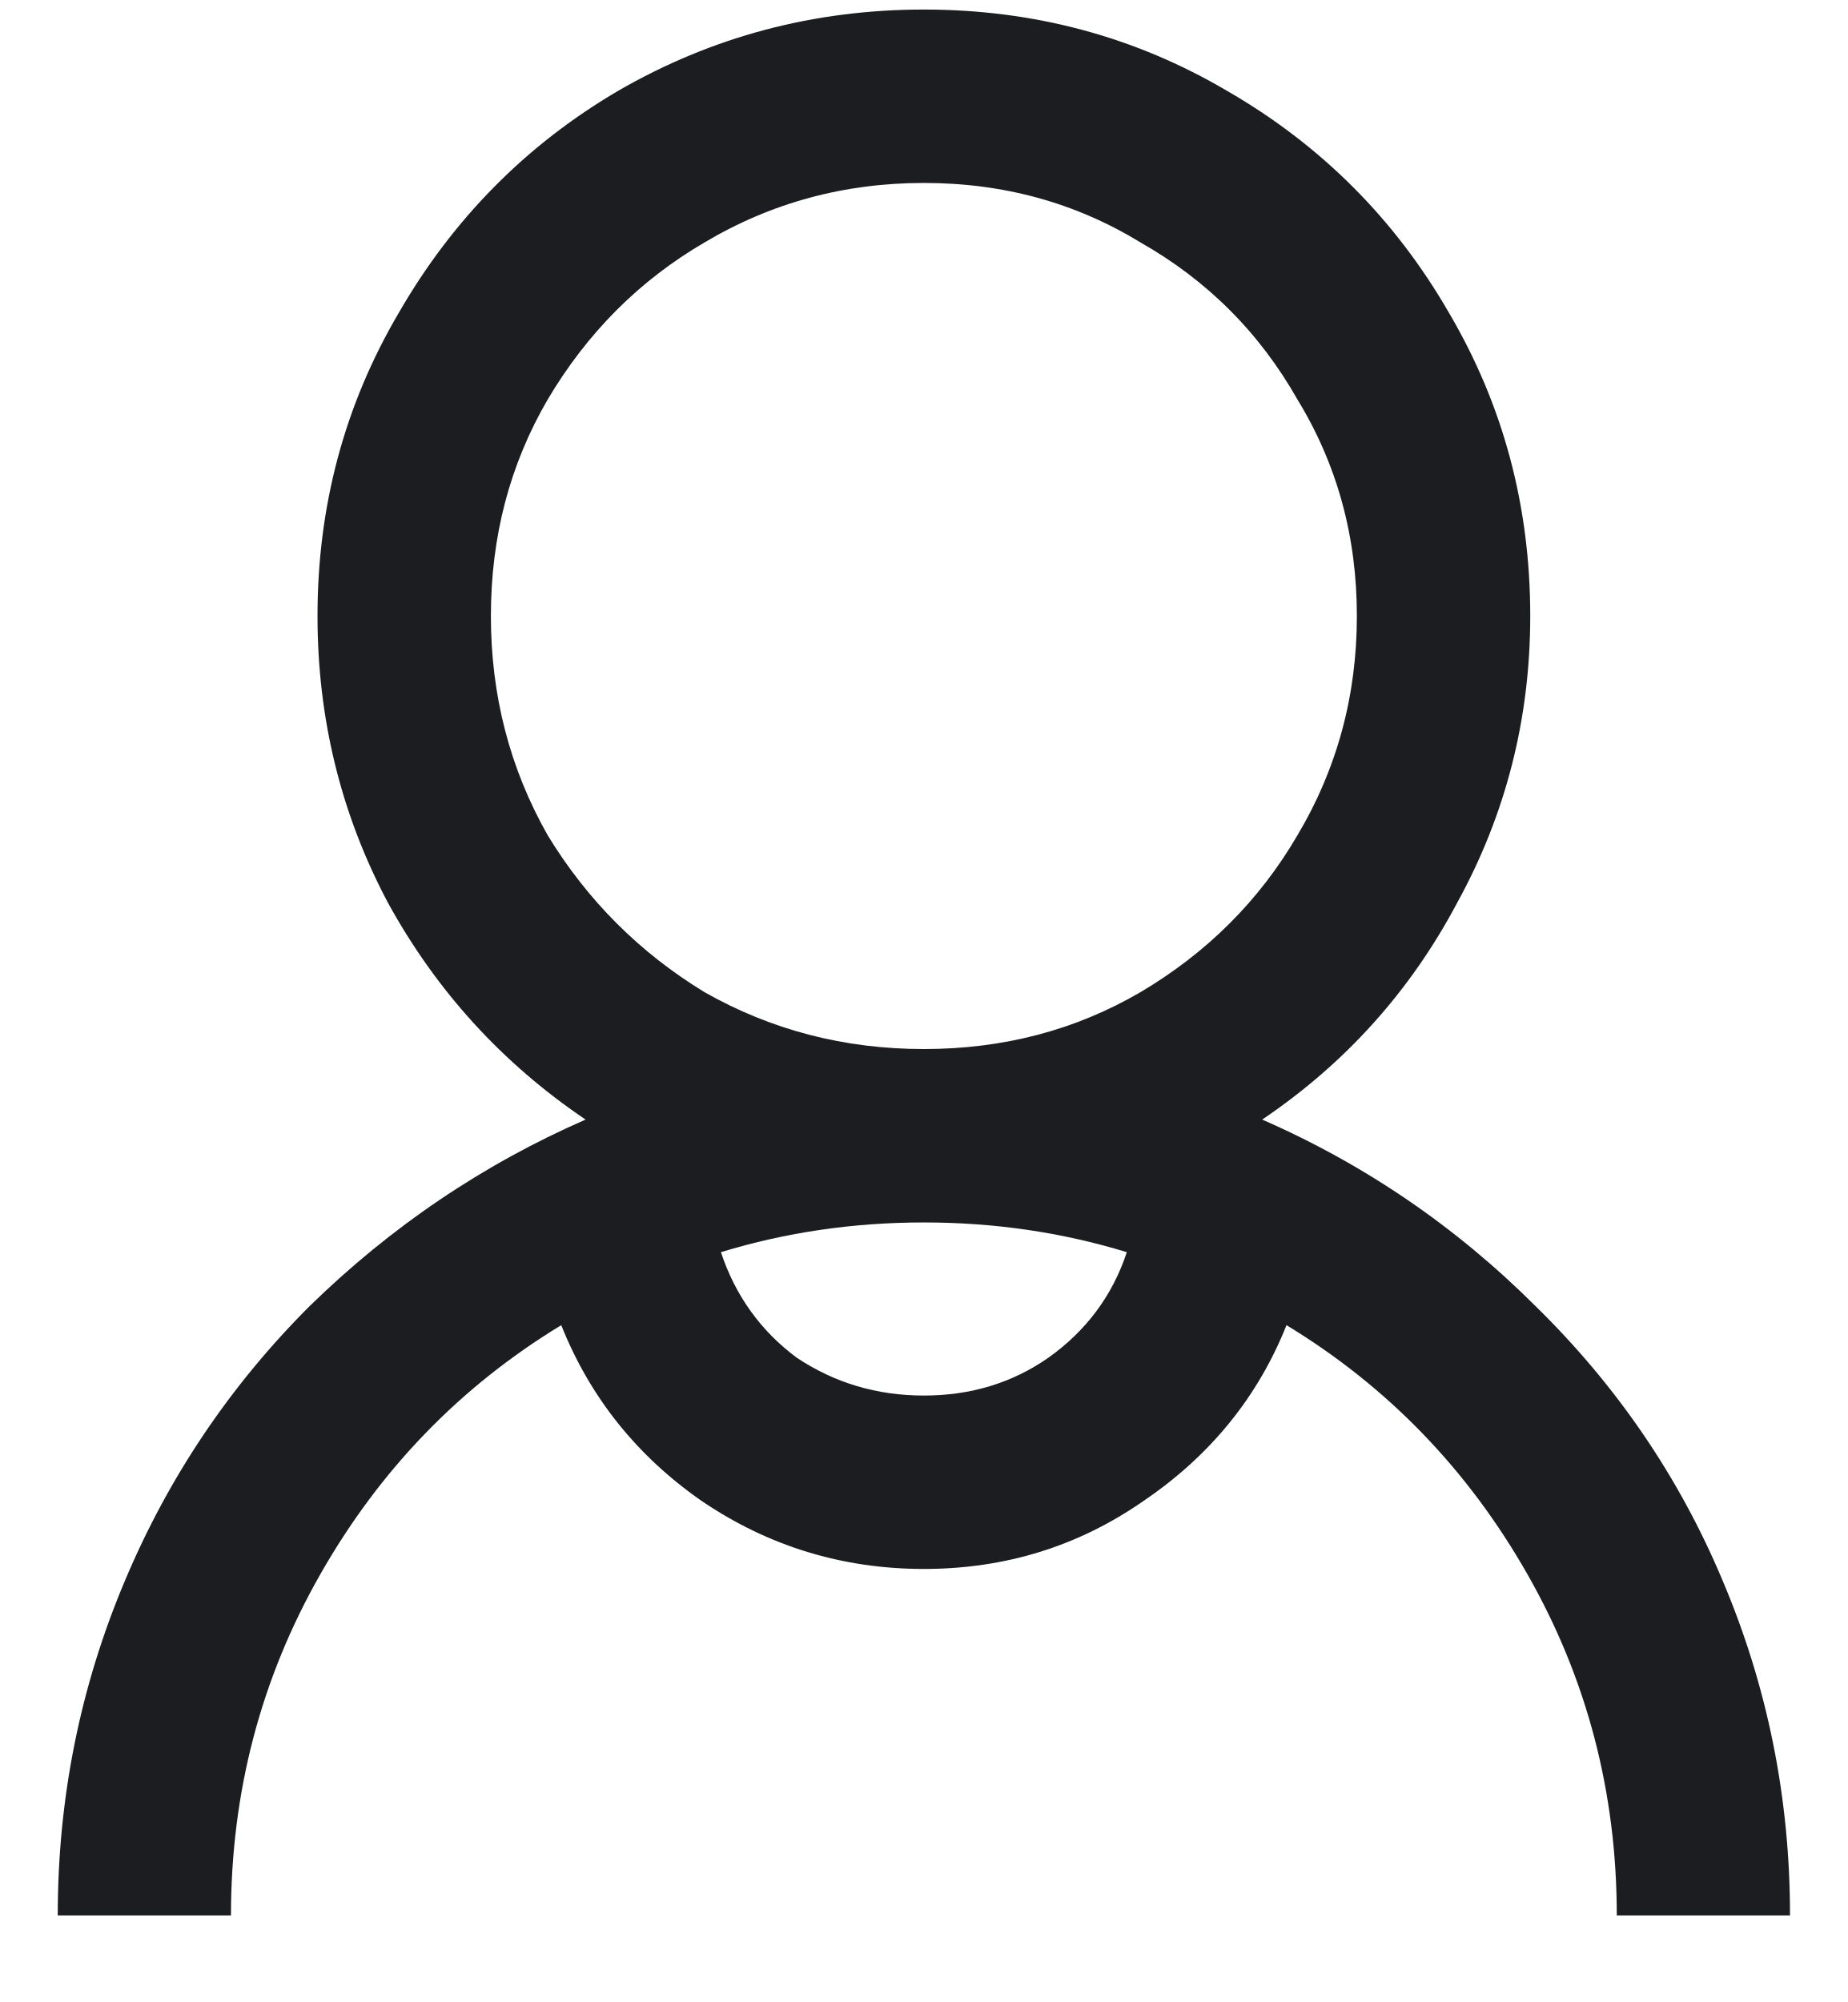
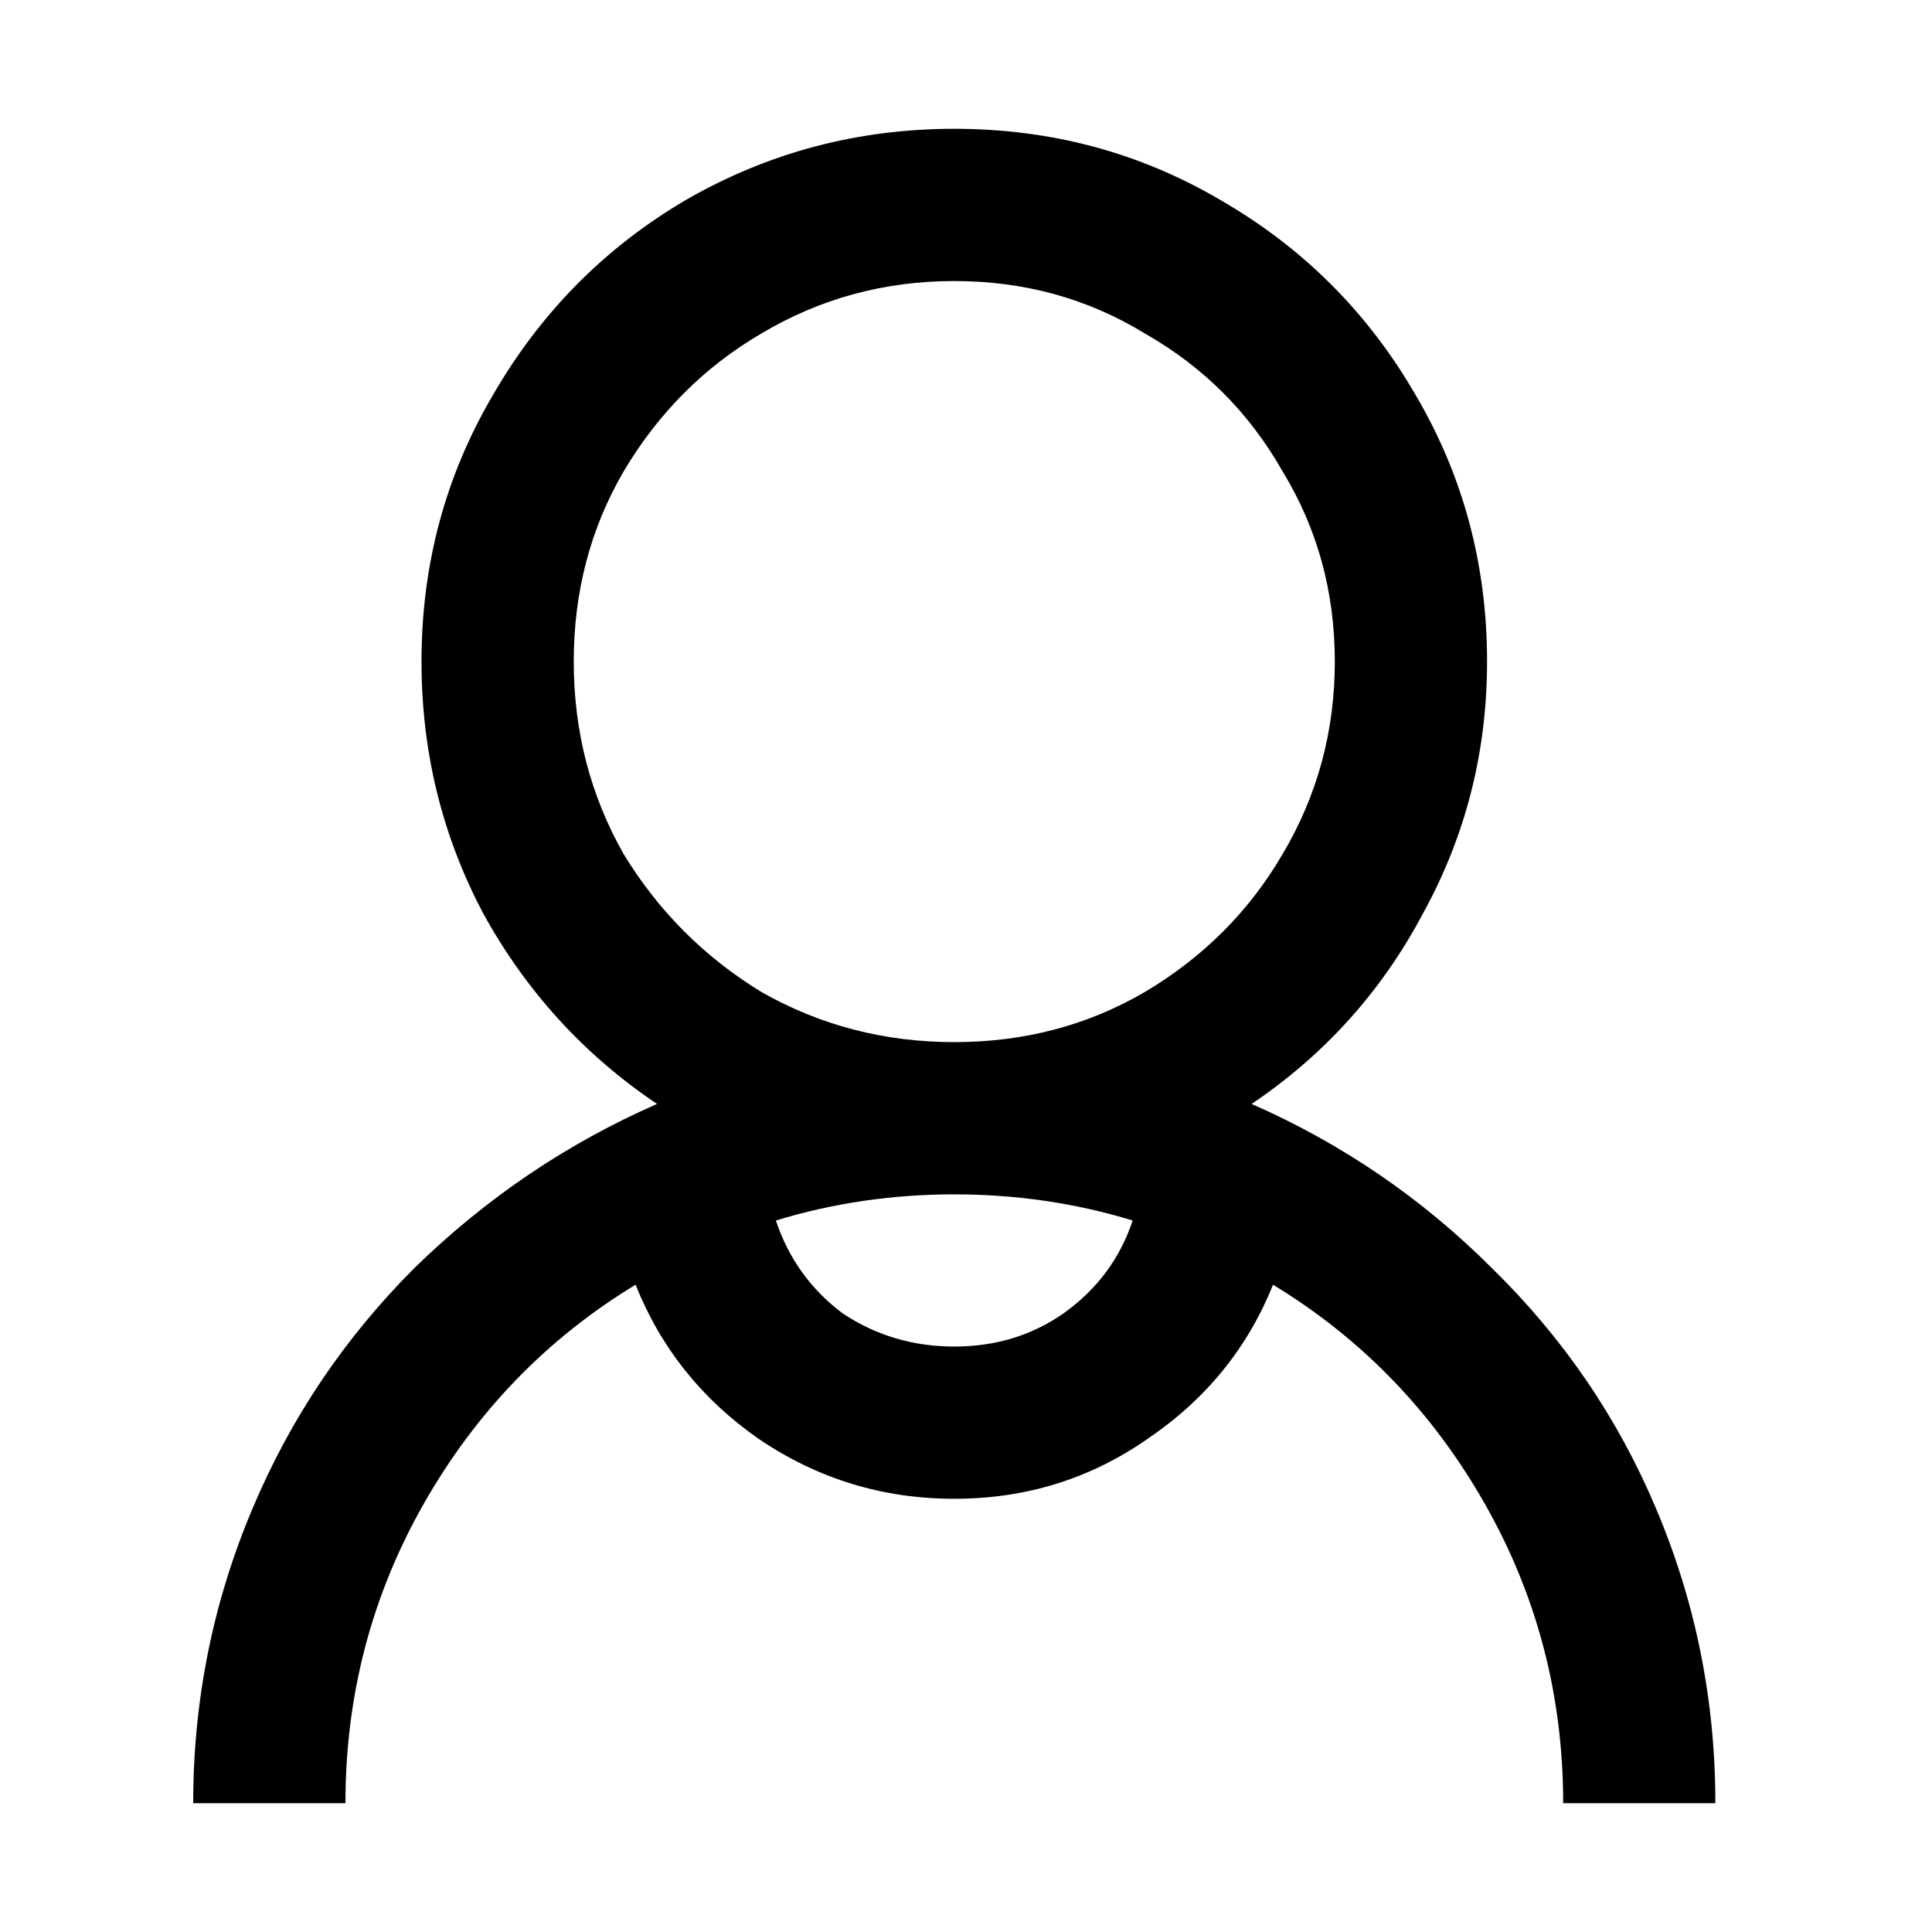
- <svg xmlns="http://www.w3.org/2000/svg" width="12" height="13" viewBox="0 0 12 13" fill="none">
-   <path d="M6 0.062C5.285 0.062 4.623 0.238 4.014 0.59C3.416 0.941 2.941 1.422 2.59 2.031C2.238 2.629 2.062 3.285 2.062 4C2.062 4.668 2.215 5.289 2.52 5.863C2.836 6.438 3.264 6.906 3.803 7.27C3.135 7.562 2.537 7.967 2.01 8.482C1.494 8.998 1.096 9.59 0.814 10.258C0.521 10.949 0.375 11.676 0.375 12.438H1.5C1.5 11.641 1.693 10.902 2.08 10.223C2.467 9.543 2.988 9.004 3.645 8.605C3.832 9.074 4.137 9.455 4.559 9.748C4.992 10.041 5.473 10.188 6 10.188C6.527 10.188 7.002 10.041 7.424 9.748C7.857 9.455 8.168 9.074 8.355 8.605C9.012 9.004 9.533 9.543 9.92 10.223C10.307 10.902 10.5 11.641 10.5 12.438H11.625C11.625 11.676 11.479 10.949 11.185 10.258C10.904 9.59 10.5 8.998 9.973 8.482C9.457 7.967 8.865 7.562 8.197 7.27C8.736 6.906 9.158 6.438 9.463 5.863C9.779 5.289 9.938 4.668 9.938 4C9.938 3.285 9.762 2.629 9.41 2.031C9.059 1.422 8.578 0.941 7.969 0.59C7.371 0.238 6.715 0.062 6 0.062ZM6 1.188C6.516 1.188 6.984 1.316 7.406 1.574C7.84 1.82 8.18 2.16 8.426 2.594C8.684 3.016 8.812 3.484 8.812 4C8.812 4.516 8.684 4.99 8.426 5.424C8.18 5.846 7.84 6.186 7.406 6.443C6.984 6.689 6.516 6.812 6 6.812C5.484 6.812 5.01 6.689 4.576 6.443C4.154 6.186 3.814 5.846 3.557 5.424C3.311 4.99 3.188 4.516 3.188 4C3.188 3.484 3.311 3.016 3.557 2.594C3.814 2.16 4.154 1.82 4.576 1.574C5.01 1.316 5.484 1.188 6 1.188ZM6 7.938C6.457 7.938 6.896 8.002 7.318 8.131C7.225 8.412 7.055 8.641 6.809 8.816C6.574 8.98 6.305 9.062 6 9.062C5.695 9.062 5.42 8.98 5.174 8.816C4.939 8.641 4.775 8.412 4.682 8.131C5.104 8.002 5.543 7.938 6 7.938Z" fill="#1C1D21" />
+ <svg xmlns="http://www.w3.org/2000/svg" width="30" height="30" viewBox="0 0 30 30" fill="none">
+   <path d="M14.818 2C13.316 2 11.925 2.369 10.645 3.108C9.389 3.847 8.392 4.856 7.653 6.136C6.915 7.392 6.545 8.771 6.545 10.273C6.545 11.676 6.866 12.981 7.506 14.188C8.17 15.394 9.069 16.379 10.202 17.142C8.798 17.758 7.543 18.607 6.435 19.69C5.351 20.774 4.514 22.017 3.923 23.42C3.308 24.873 3 26.4 3 28H5.364C5.364 26.326 5.77 24.774 6.582 23.347C7.395 21.919 8.491 20.786 9.869 19.949C10.263 20.934 10.903 21.734 11.79 22.349C12.701 22.965 13.71 23.273 14.818 23.273C15.926 23.273 16.923 22.965 17.81 22.349C18.721 21.734 19.373 20.934 19.767 19.949C21.146 20.786 22.241 21.919 23.054 23.347C23.866 24.774 24.273 26.326 24.273 28H26.636C26.636 26.4 26.329 24.873 25.713 23.42C25.122 22.017 24.273 20.774 23.165 19.69C22.081 18.607 20.838 17.758 19.435 17.142C20.567 16.379 21.454 15.394 22.094 14.188C22.759 12.981 23.091 11.676 23.091 10.273C23.091 8.771 22.722 7.392 21.983 6.136C21.244 4.856 20.235 3.847 18.954 3.108C17.699 2.369 16.32 2 14.818 2ZM14.818 4.364C15.902 4.364 16.886 4.634 17.773 5.176C18.684 5.693 19.398 6.407 19.915 7.318C20.456 8.205 20.727 9.189 20.727 10.273C20.727 11.356 20.456 12.353 19.915 13.264C19.398 14.151 18.684 14.865 17.773 15.406C16.886 15.923 15.902 16.182 14.818 16.182C13.735 16.182 12.738 15.923 11.827 15.406C10.94 14.865 10.226 14.151 9.685 13.264C9.168 12.353 8.909 11.356 8.909 10.273C8.909 9.189 9.168 8.205 9.685 7.318C10.226 6.407 10.94 5.693 11.827 5.176C12.738 4.634 13.735 4.364 14.818 4.364ZM14.818 18.546C15.778 18.546 16.702 18.681 17.588 18.952C17.391 19.543 17.034 20.023 16.517 20.392C16.025 20.737 15.458 20.909 14.818 20.909C14.178 20.909 13.599 20.737 13.082 20.392C12.59 20.023 12.245 19.543 12.048 18.952C12.935 18.681 13.858 18.546 14.818 18.546Z" fill="black" />
</svg>
